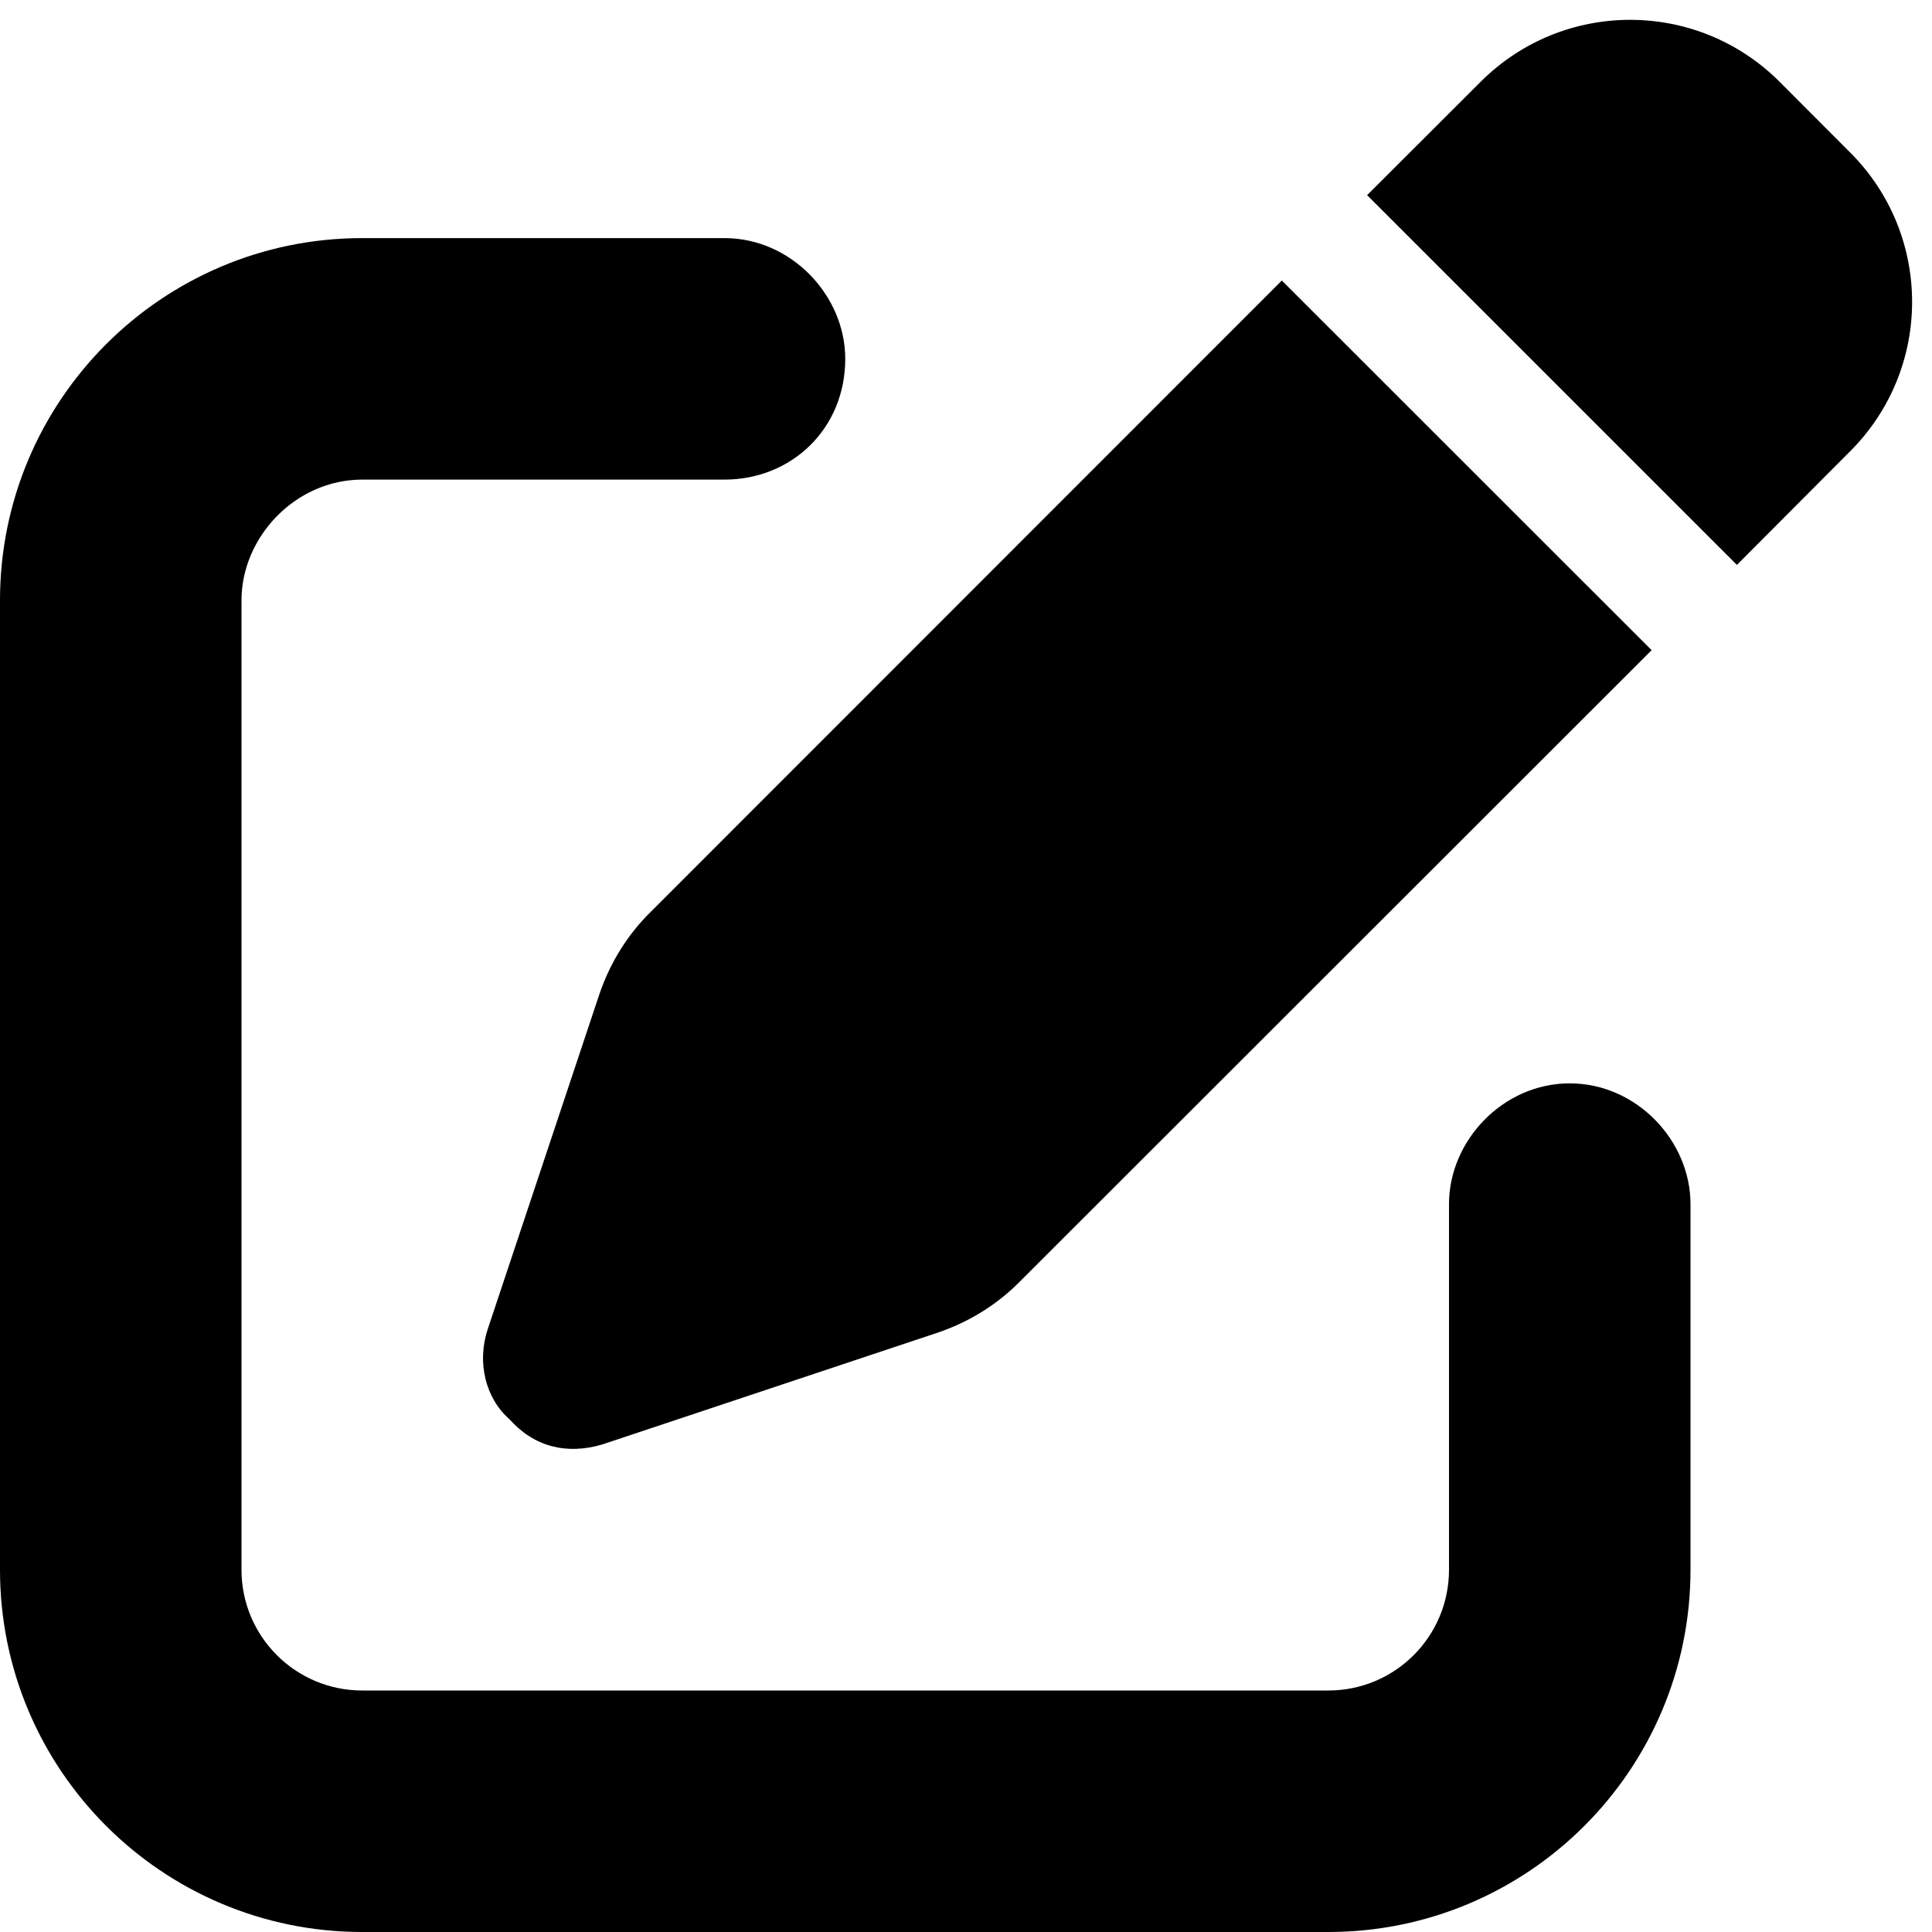
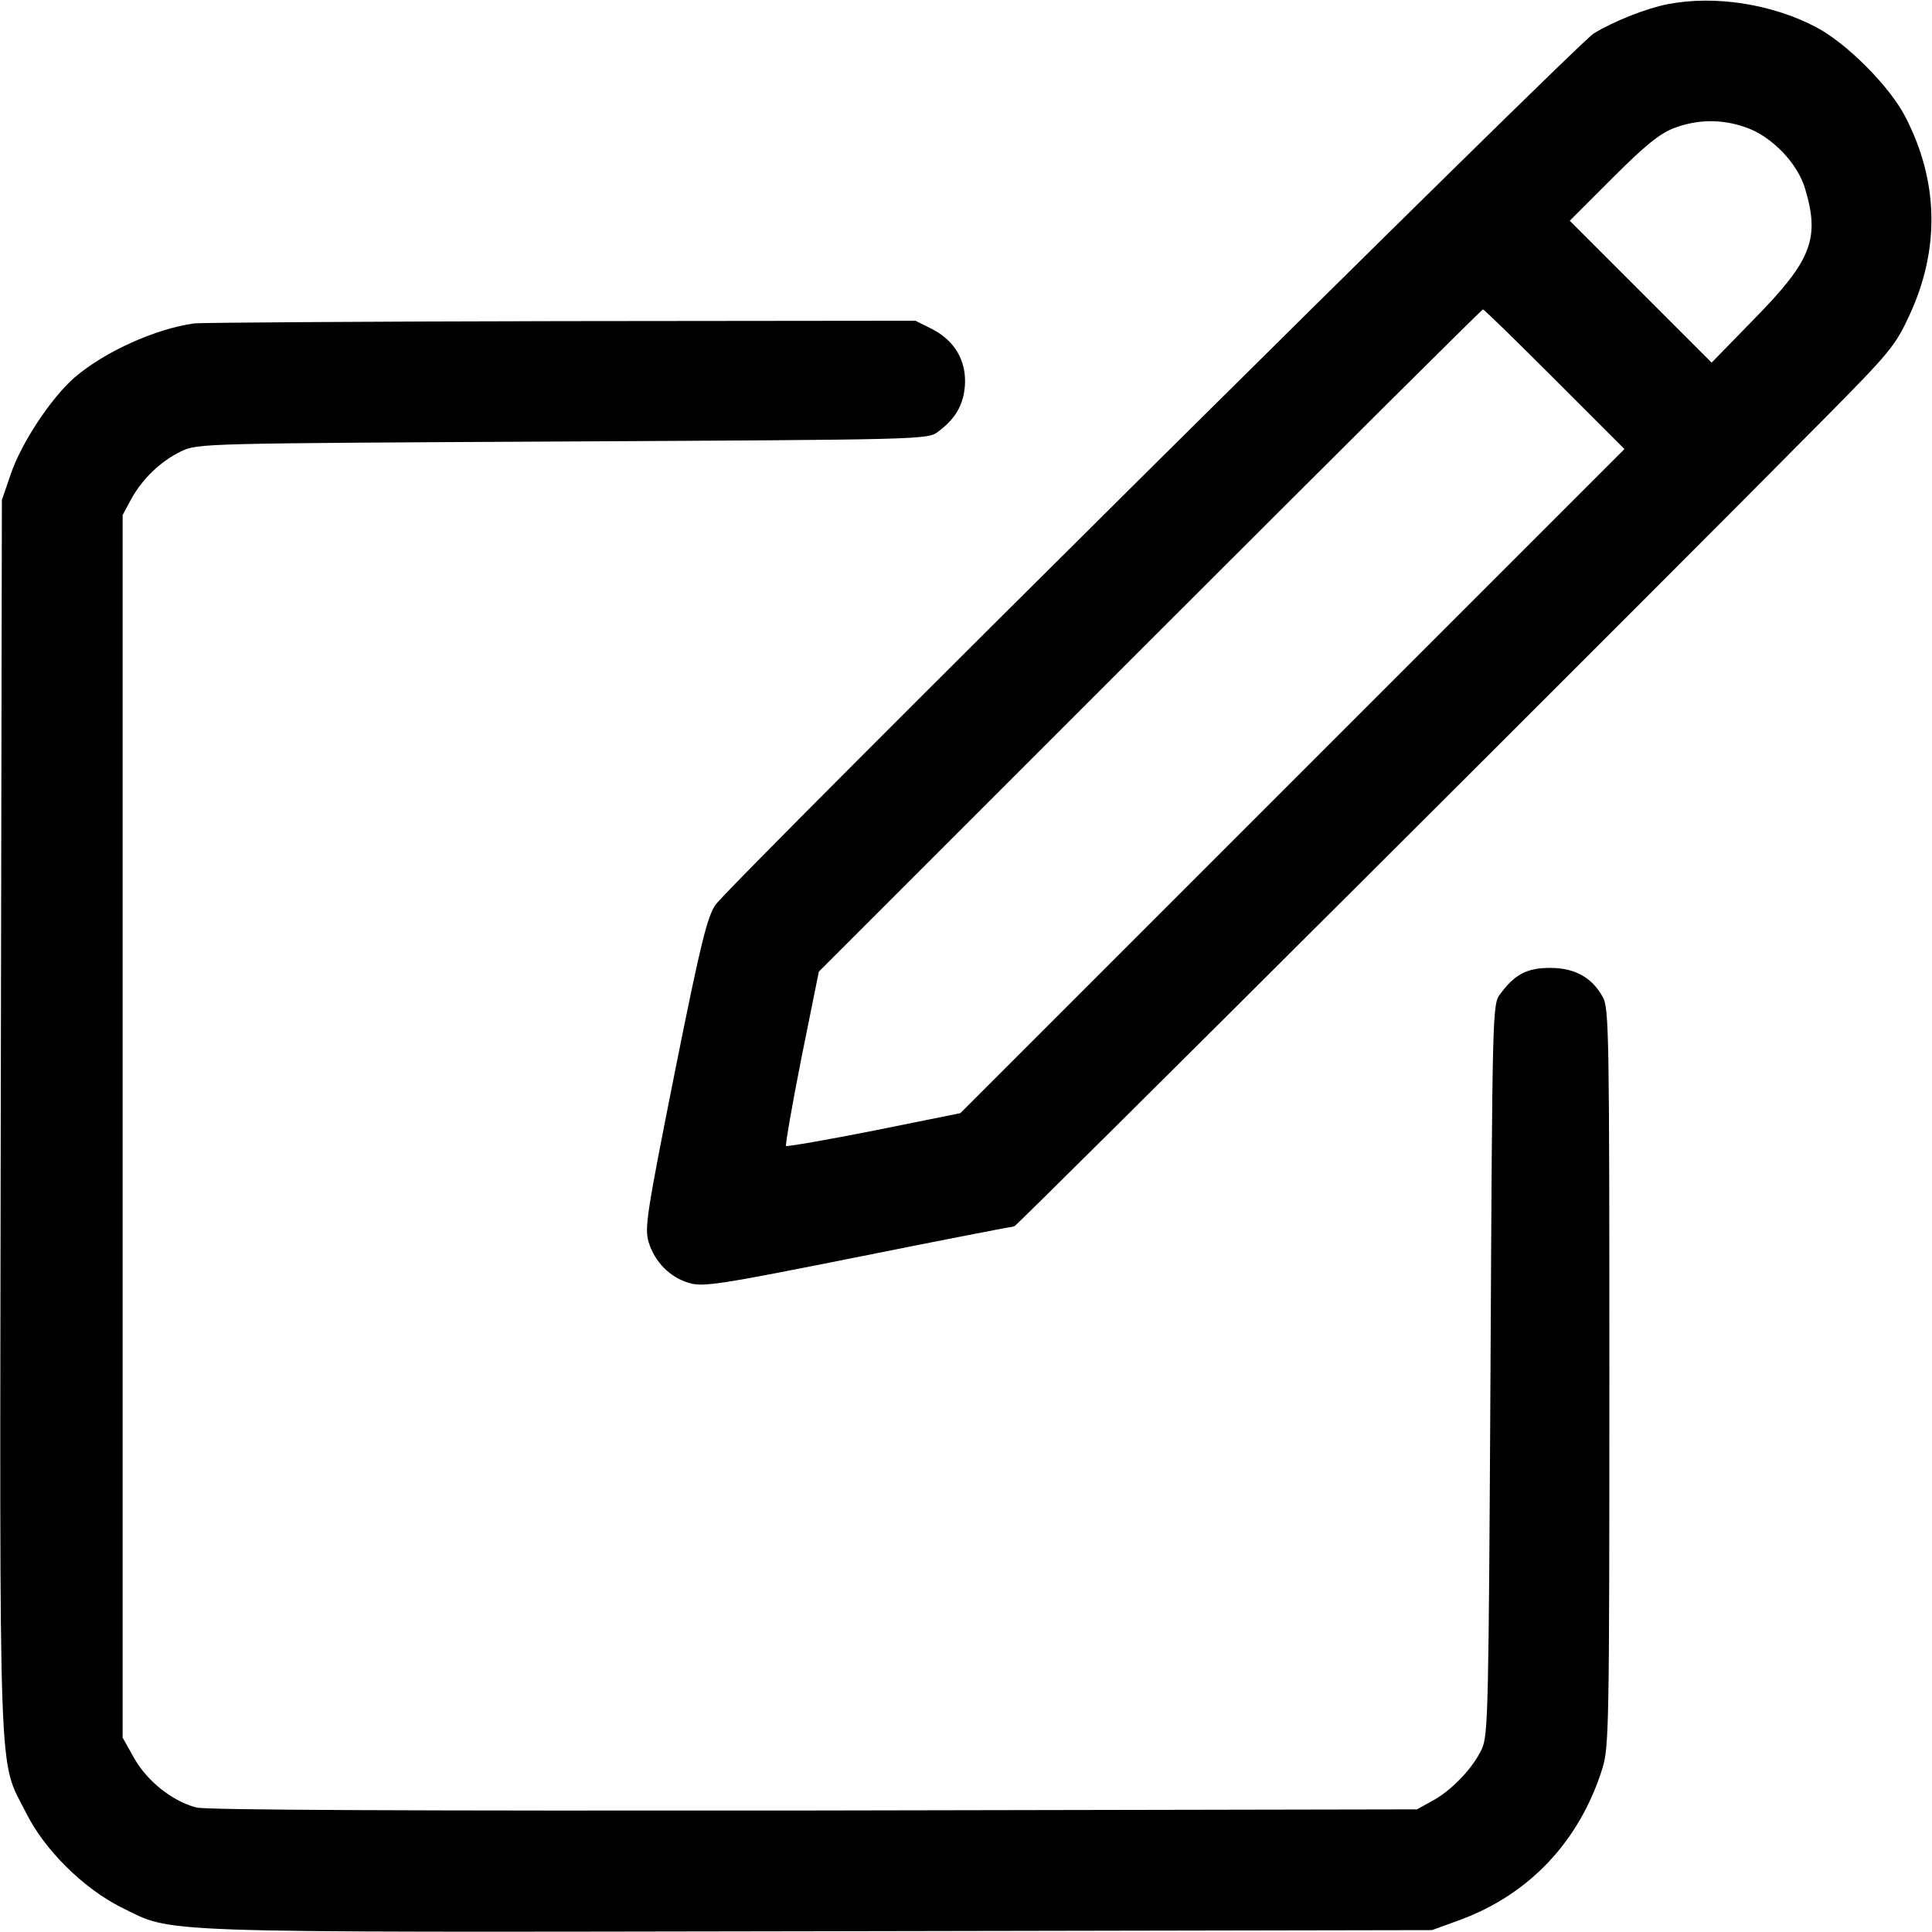
- <svg xmlns="http://www.w3.org/2000/svg" viewBox="0 0 512 512">
-   <path d="M490.3 40.4C512.2 62.27 512.2 97.73 490.3 119.6L460.3 149.7L362.3 51.72L392.4 21.66C414.3-.213 449.7-.213 471.6 21.66L490.3 40.4zM172.4 241.7L339.7 74.34L437.7 172.3L270.3 339.6C264.2 345.8 256.7 350.4 248.4 353.2L159.6 382.8C150.1 385.6 141.5 383.4 135 376.1C128.6 370.5 126.4 361 129.2 352.4L158.8 263.6C161.6 255.3 166.2 247.8 172.4 241.7V241.7zM192 63.1C209.7 63.1 224 78.33 224 95.1C224 113.7 209.7 127.1 192 127.1H96C78.33 127.1 64 142.3 64 159.1V416C64 433.7 78.33 448 96 448H352C369.7 448 384 433.7 384 416V319.1C384 302.3 398.3 287.1 416 287.1C433.7 287.1 448 302.3 448 319.1V416C448 469 405 512 352 512H96C42.98 512 0 469 0 416V159.1C0 106.1 42.98 63.1 96 63.1H192z" />
+ <svg xmlns="http://www.w3.org/2000/svg" version="1.0" width="512pt" height="512pt" viewBox="0 0 512 512" preserveAspectRatio="xMidYMid meet">
+   <g transform="translate(0,512) scale(0.1,-0.1)" fill="#000000" stroke="none">
+     <path d="M4420 5109 c-57 -11 -143 -45 -197 -78 -47 -30 -2287 -2252 -2327 -2309 -22 -33 -39 -100 -108 -445 -75 -377 -80 -411 -69 -449 16 -52 56 -93 107 -108 37 -11 78 -5 448 69 224 45 410 81 414 81 6 0 1732 1721 2153 2147 166 168 182 187 218 265 83 177 79 359 -11 531 -42 80 -155 193 -235 235 -118 62 -269 85 -393 61z m205 -326 c69 -23 139 -95 159 -164 39 -131 17 -189 -133 -342 l-115 -118 -188 188 -188 188 113 113 c86 86 124 117 162 132 62 24 127 25 190 3z m-505 -668 l185 -185 -880 -880 -880 -880 -228 -46 c-126 -25 -231 -43 -234 -41 -2 3 16 108 41 234 l46 228 878 878 c482 482 879 877 882 877 3 0 88 -83 190 -185z" />
+     <path d="M515 4263 c-102 -14 -236 -74 -317 -143 -62 -54 -142 -174 -170 -258 l-23 -67 -3 -1630 c-3 -1815 -7 -1703 66 -1847 49 -100 153 -202 252 -252 144 -70 40 -67 1848 -64 l1627 3 74 27 c185 68 318 210 378 403 17 57 18 117 18 1035 0 906 -1 977 -17 1007 -29 53 -75 78 -140 78 -61 0 -94 -17 -132 -69 -21 -27 -21 -37 -26 -994 -5 -903 -6 -970 -23 -1007 -23 -50 -80 -110 -132 -138 l-40 -22 -1598 -3 c-1070 -1 -1612 1 -1637 8 -64 17 -130 70 -164 130 l-31 55 0 1620 0 1620 22 41 c29 54 79 102 133 128 45 21 52 21 1012 26 957 5 967 5 994 26 45 33 67 70 71 121 5 65 -26 120 -87 151 l-44 22 -941 -1 c-517 -1 -953 -4 -970 -6z" />
+   </g>
</svg>
